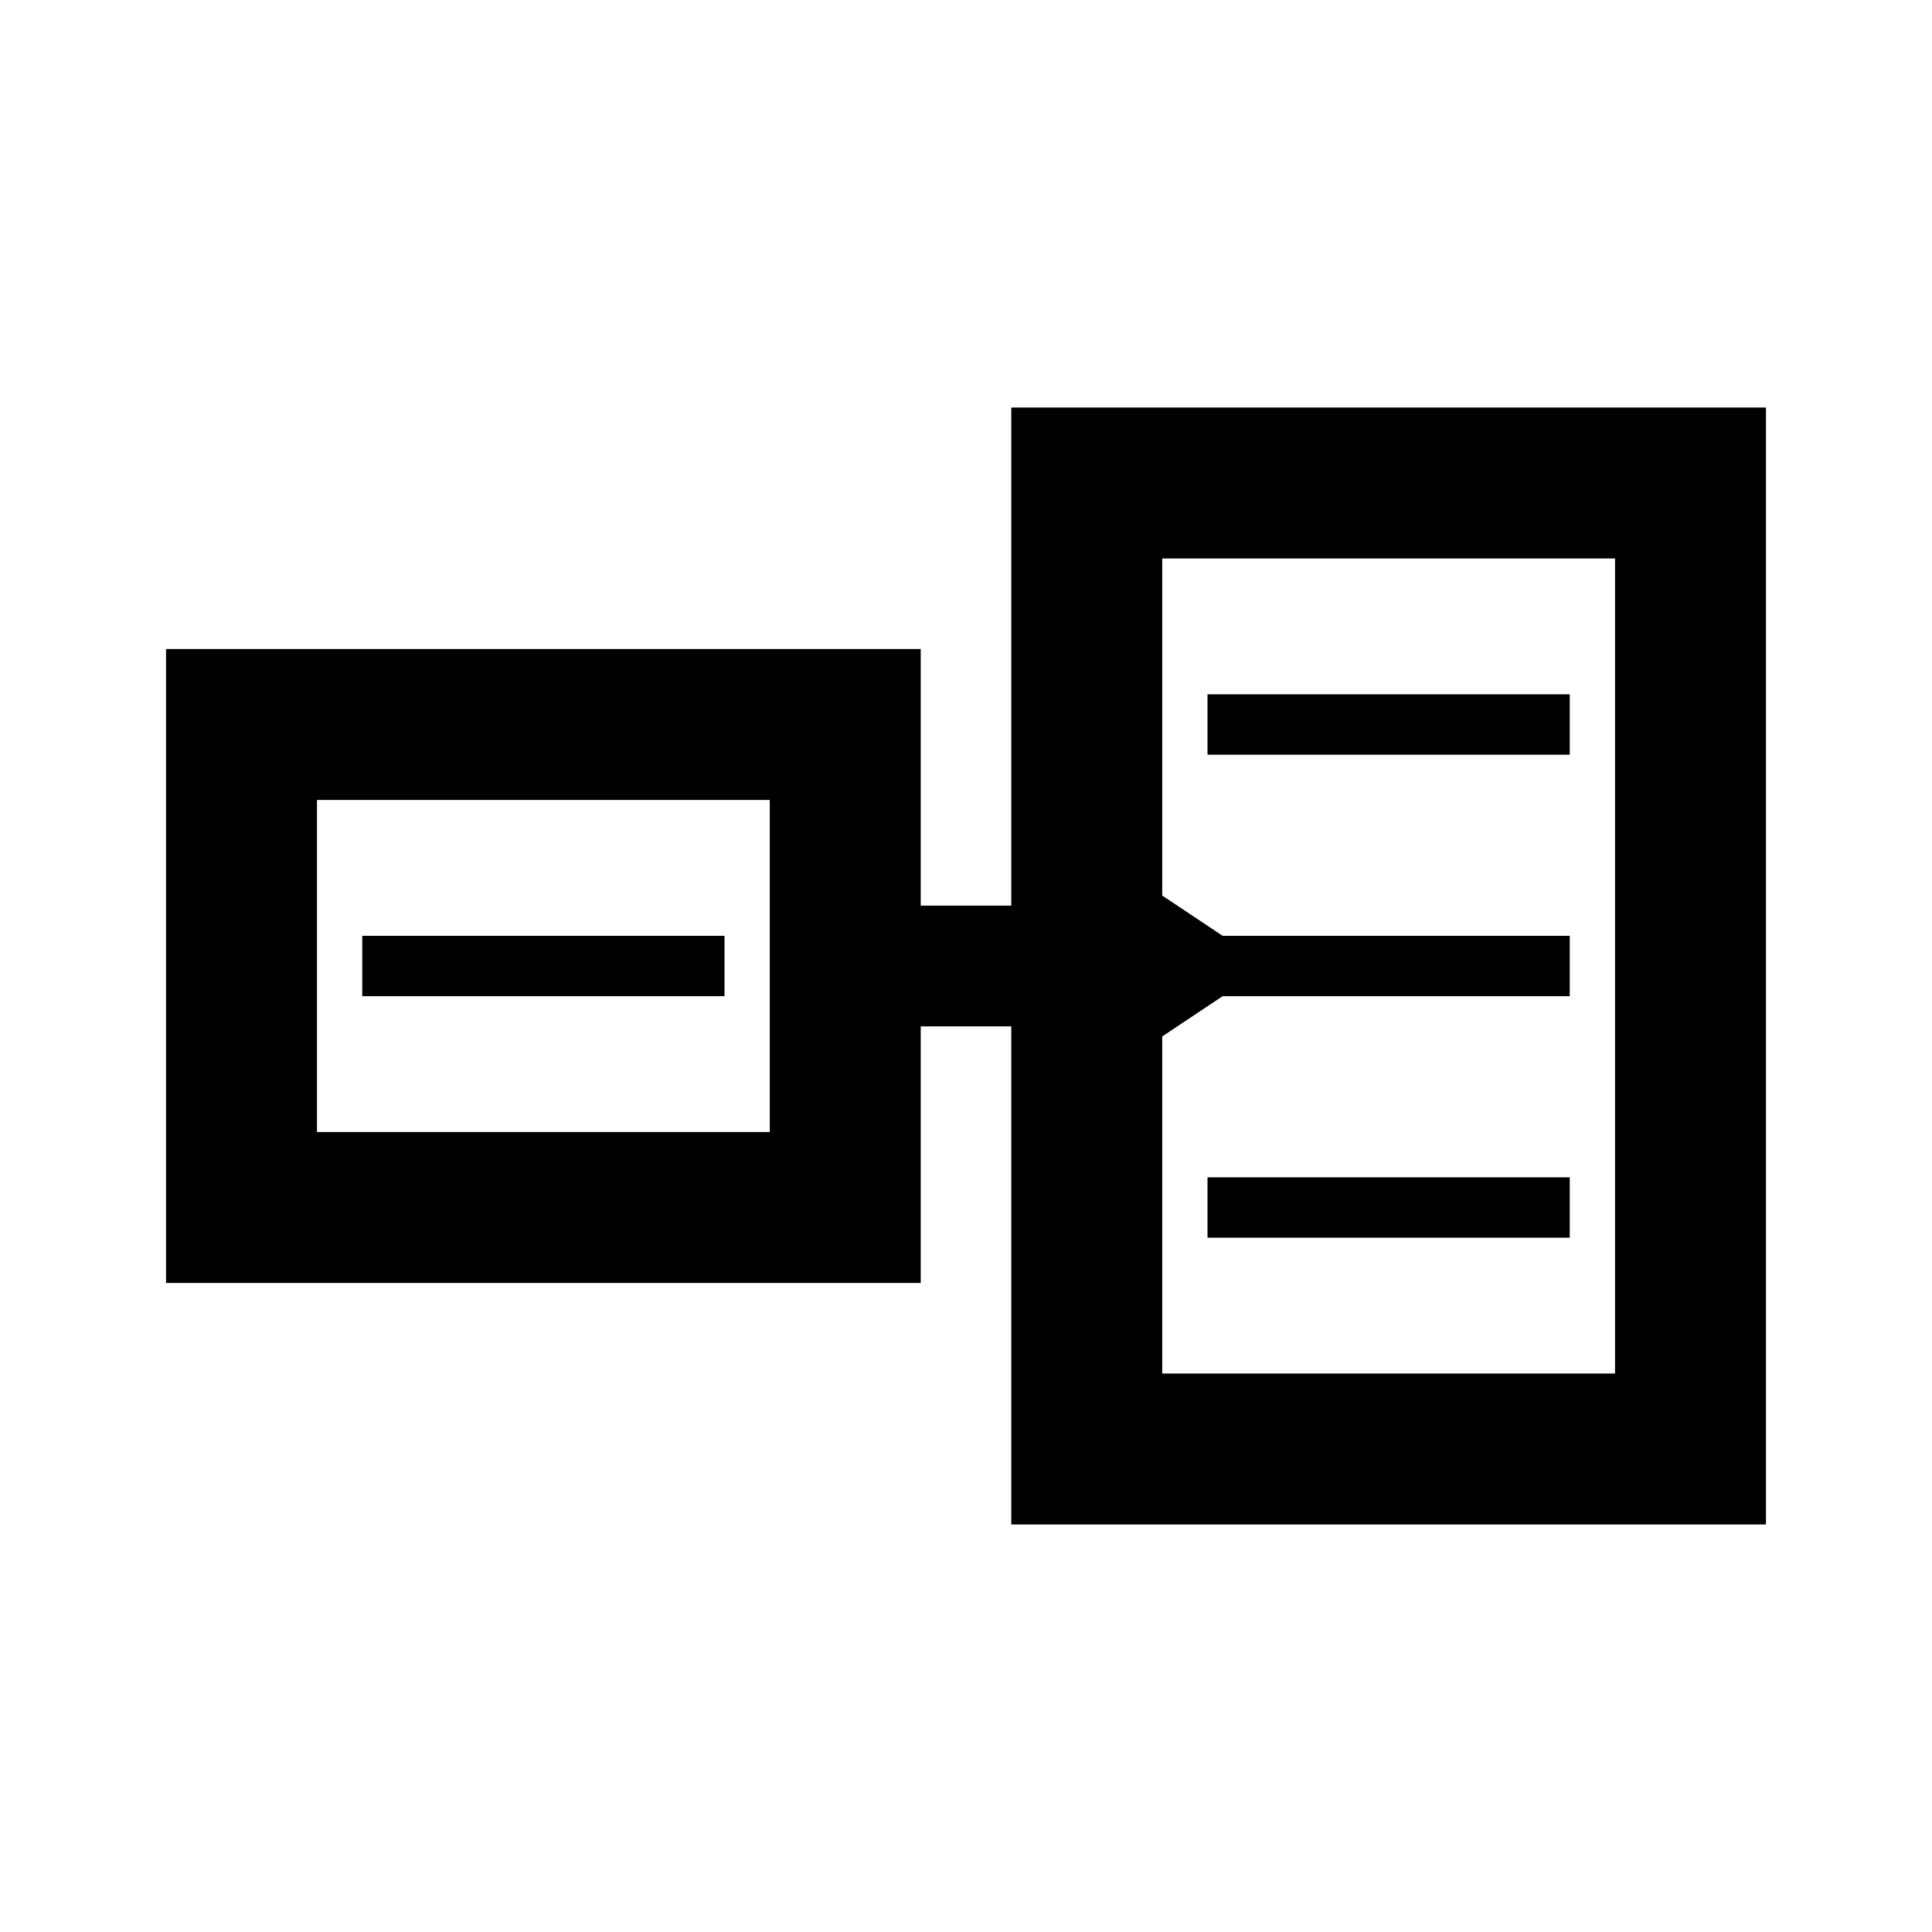
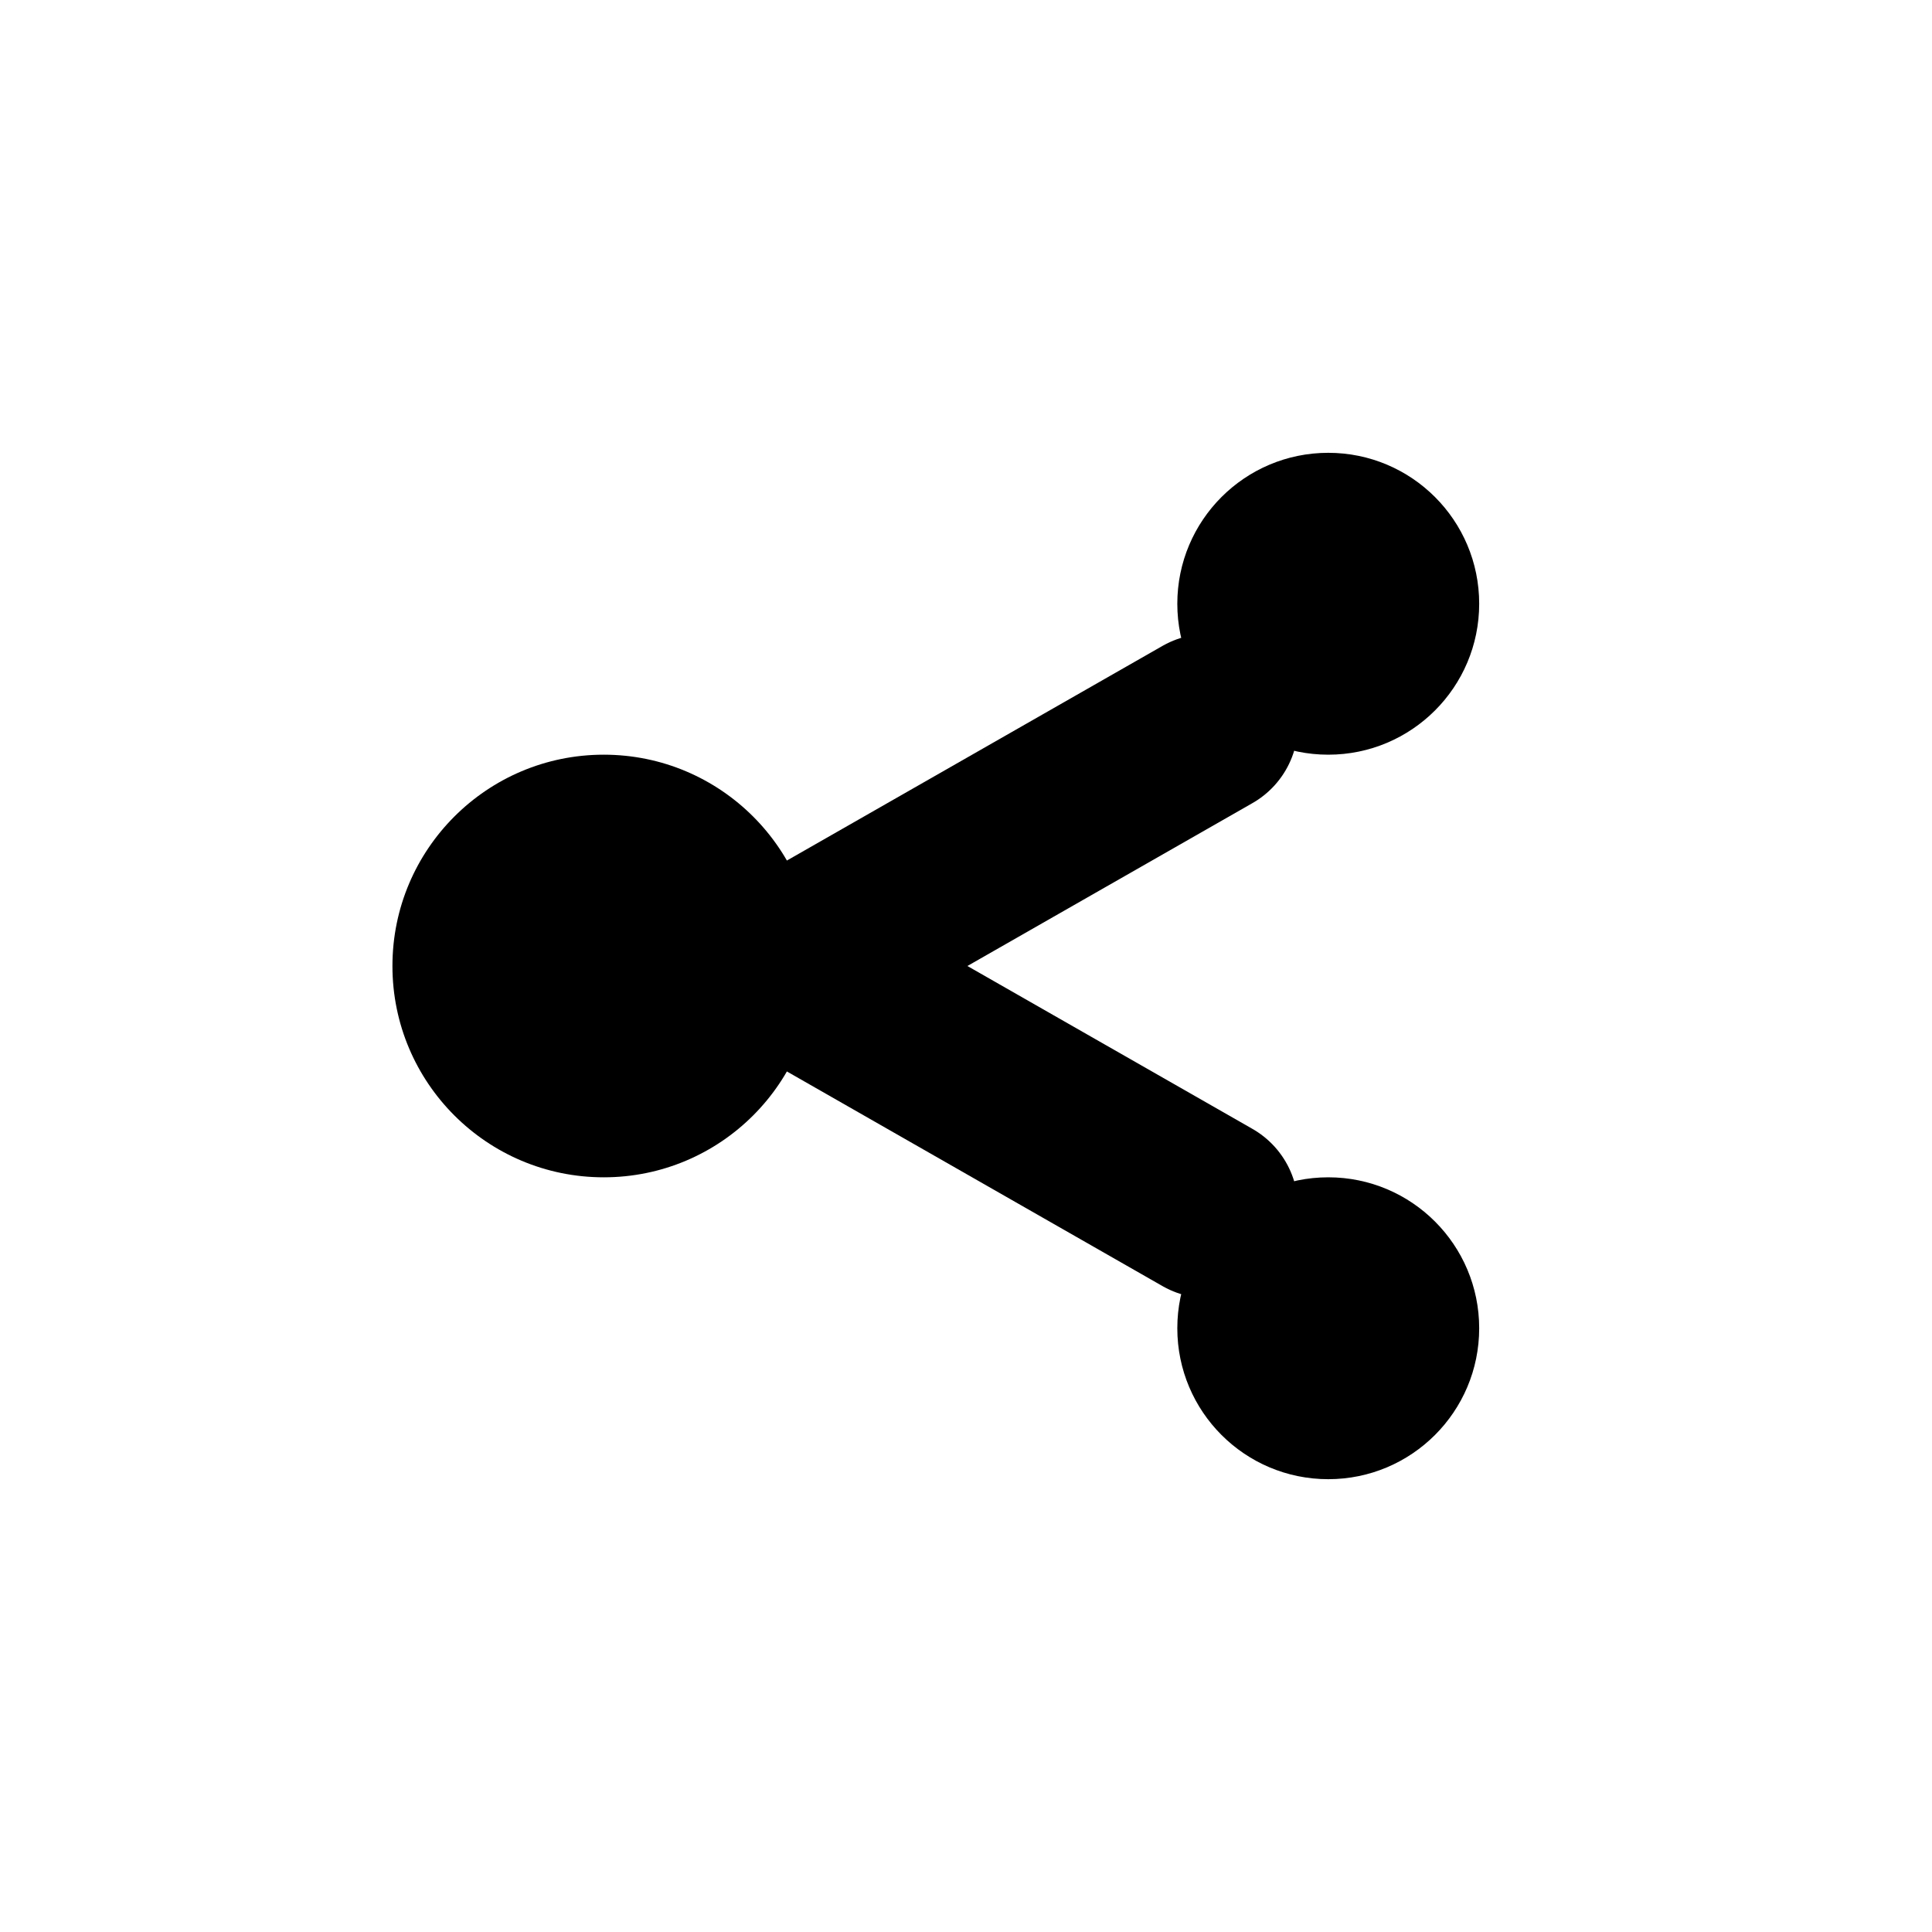
<svg xmlns="http://www.w3.org/2000/svg" width="64" height="64" viewBox="0 0 64 64">
-   <rect x="8" y="24" width="20" height="16" fill="none" stroke="black" stroke-width="5" />
-   <line x1="12" y1="32" x2="24" y2="32" stroke="black" stroke-width="2" />
-   <rect x="36" y="16" width="20" height="32" fill="none" stroke="black" stroke-width="5" />
-   <line x1="40" y1="24" x2="52" y2="24" stroke="black" stroke-width="2" />
-   <line x1="40" y1="32" x2="52" y2="32" stroke="black" stroke-width="2" />
-   <line x1="40" y1="40" x2="52" y2="40" stroke="black" stroke-width="2" />
-   <path d="M28 32 L36 32" stroke="black" stroke-width="4" />
-   <polygon points="36,28 42,32 36,36" fill="black" />
+   <circle cx="20" cy="32" r="7" fill="black" />
+   <circle cx="44" cy="20" r="5" fill="black" />
+   <circle cx="44" cy="44" r="5" fill="black" />
+   <path d="M26 32 L40 24" stroke="black" stroke-width="6" stroke-linecap="round" />
+   <path d="M26 32 L40 40" stroke="black" stroke-width="6" stroke-linecap="round" />
</svg>
